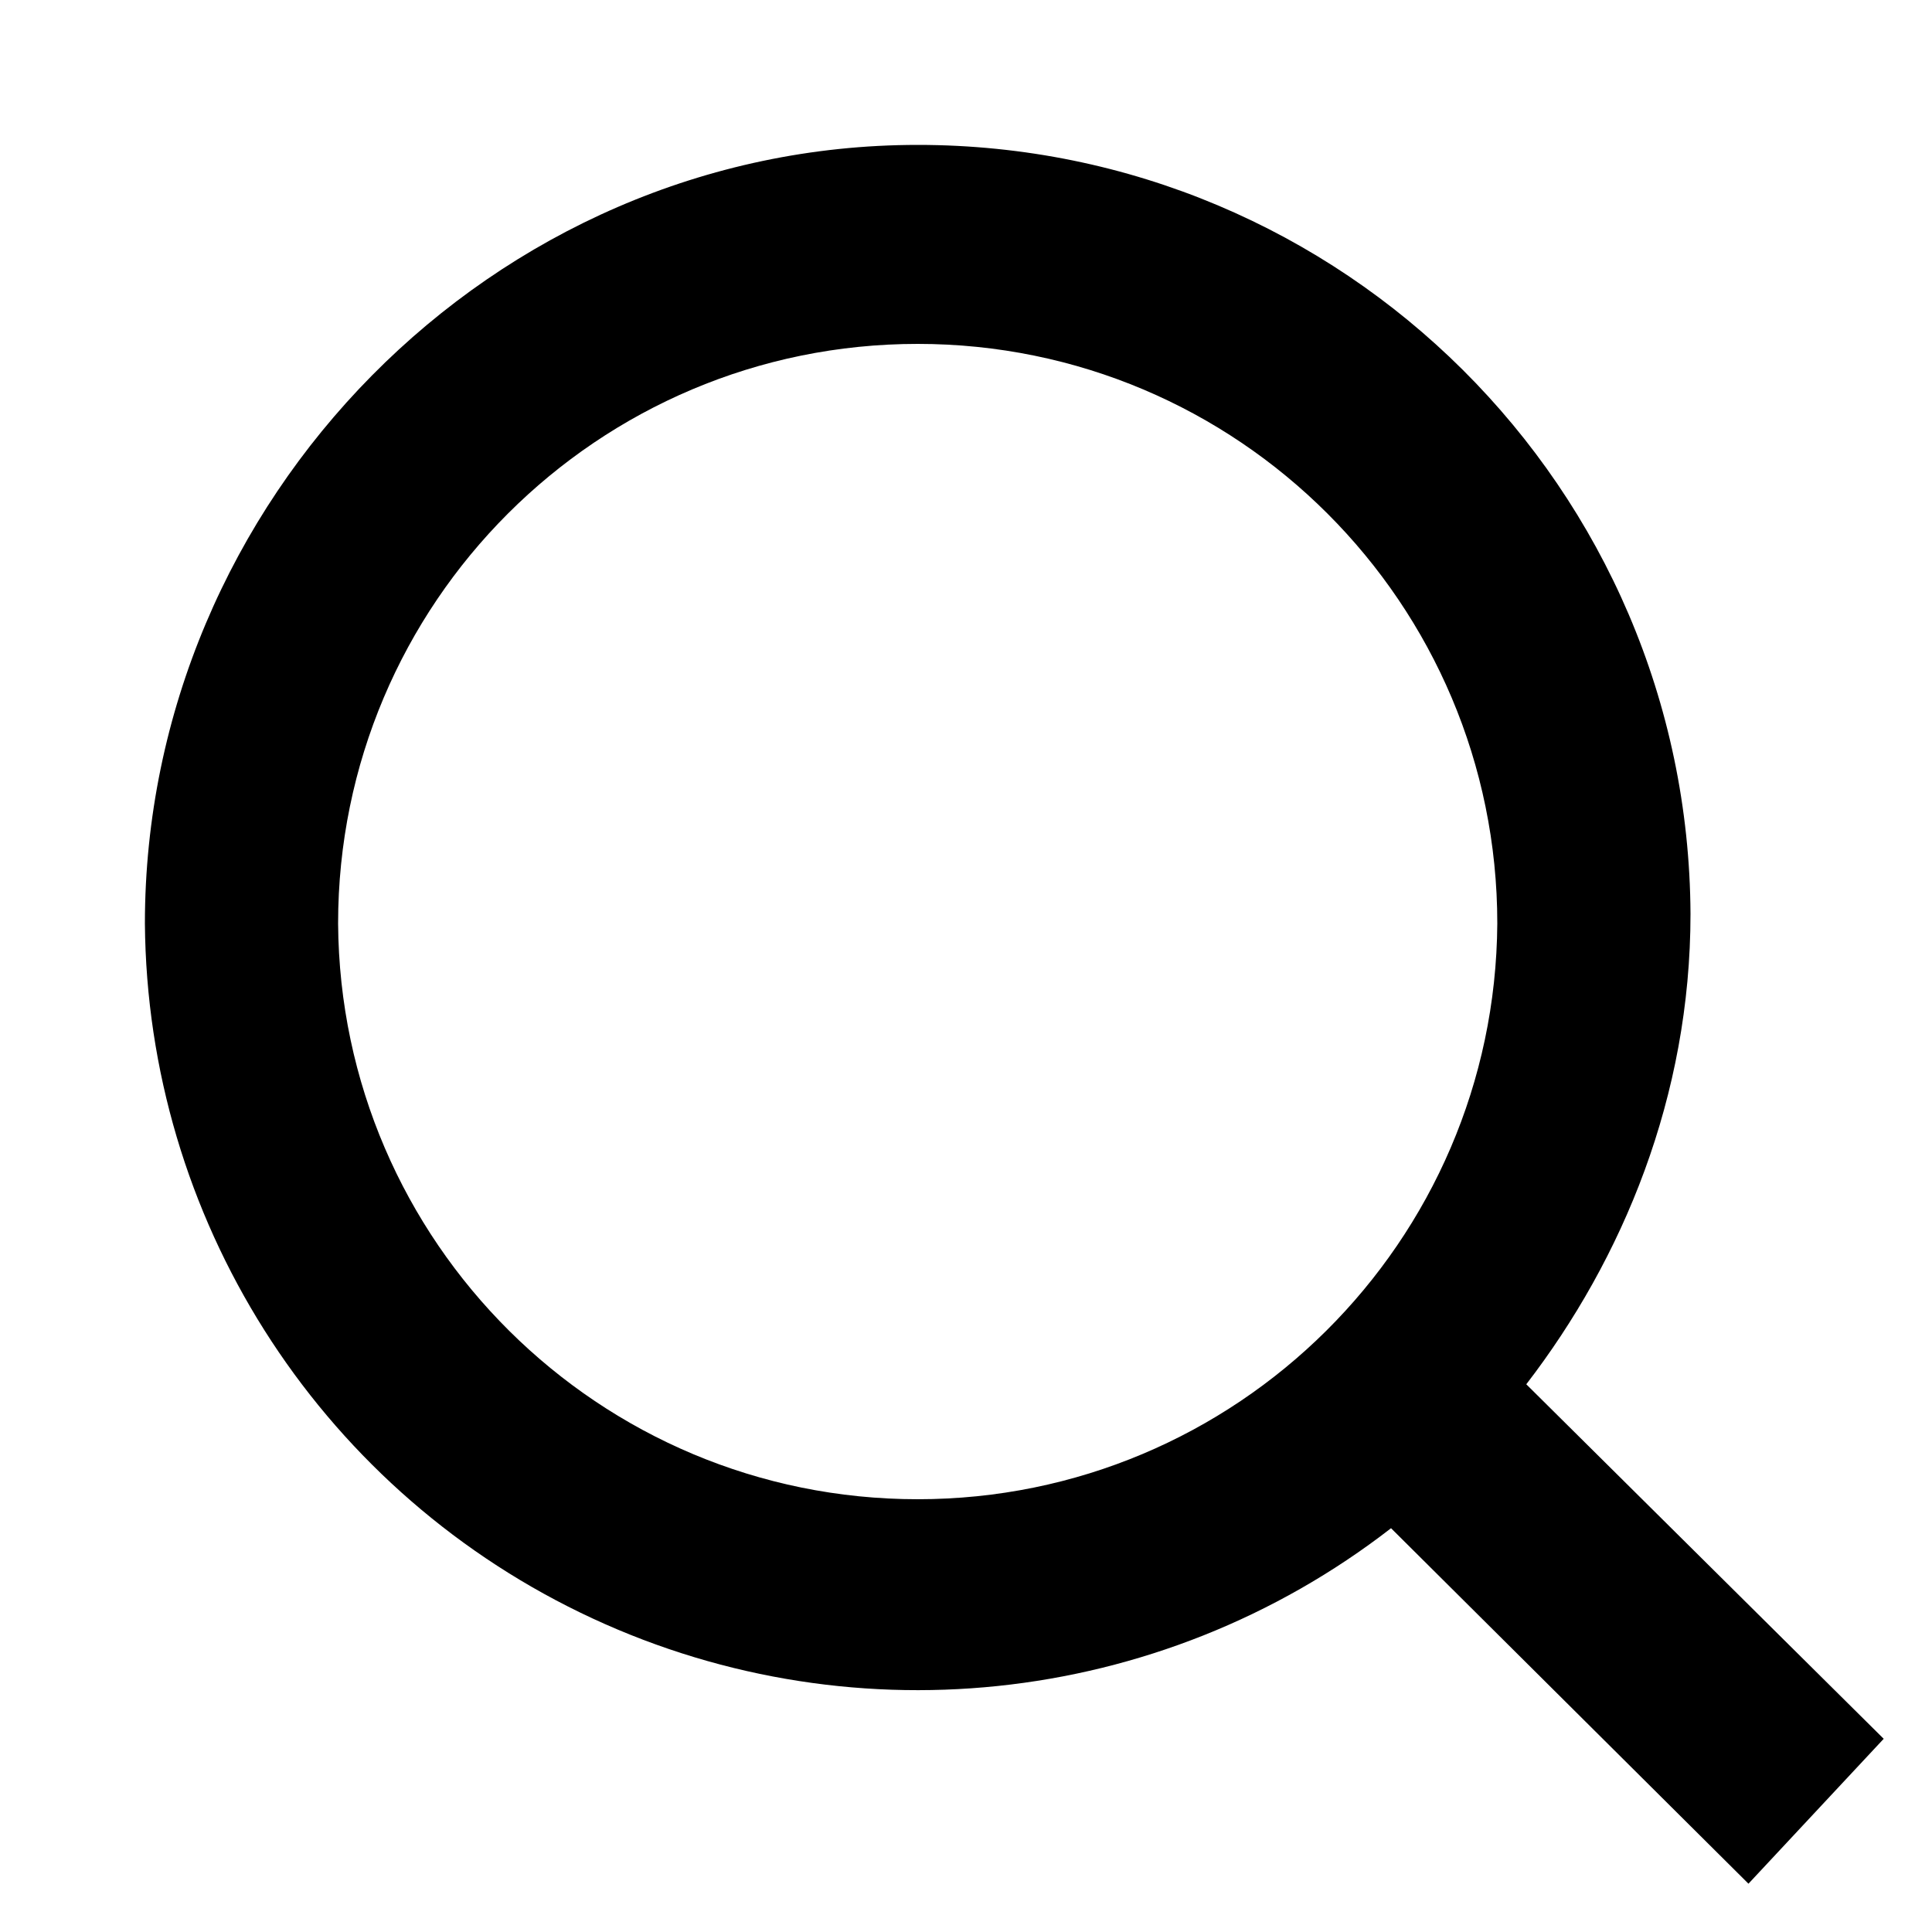
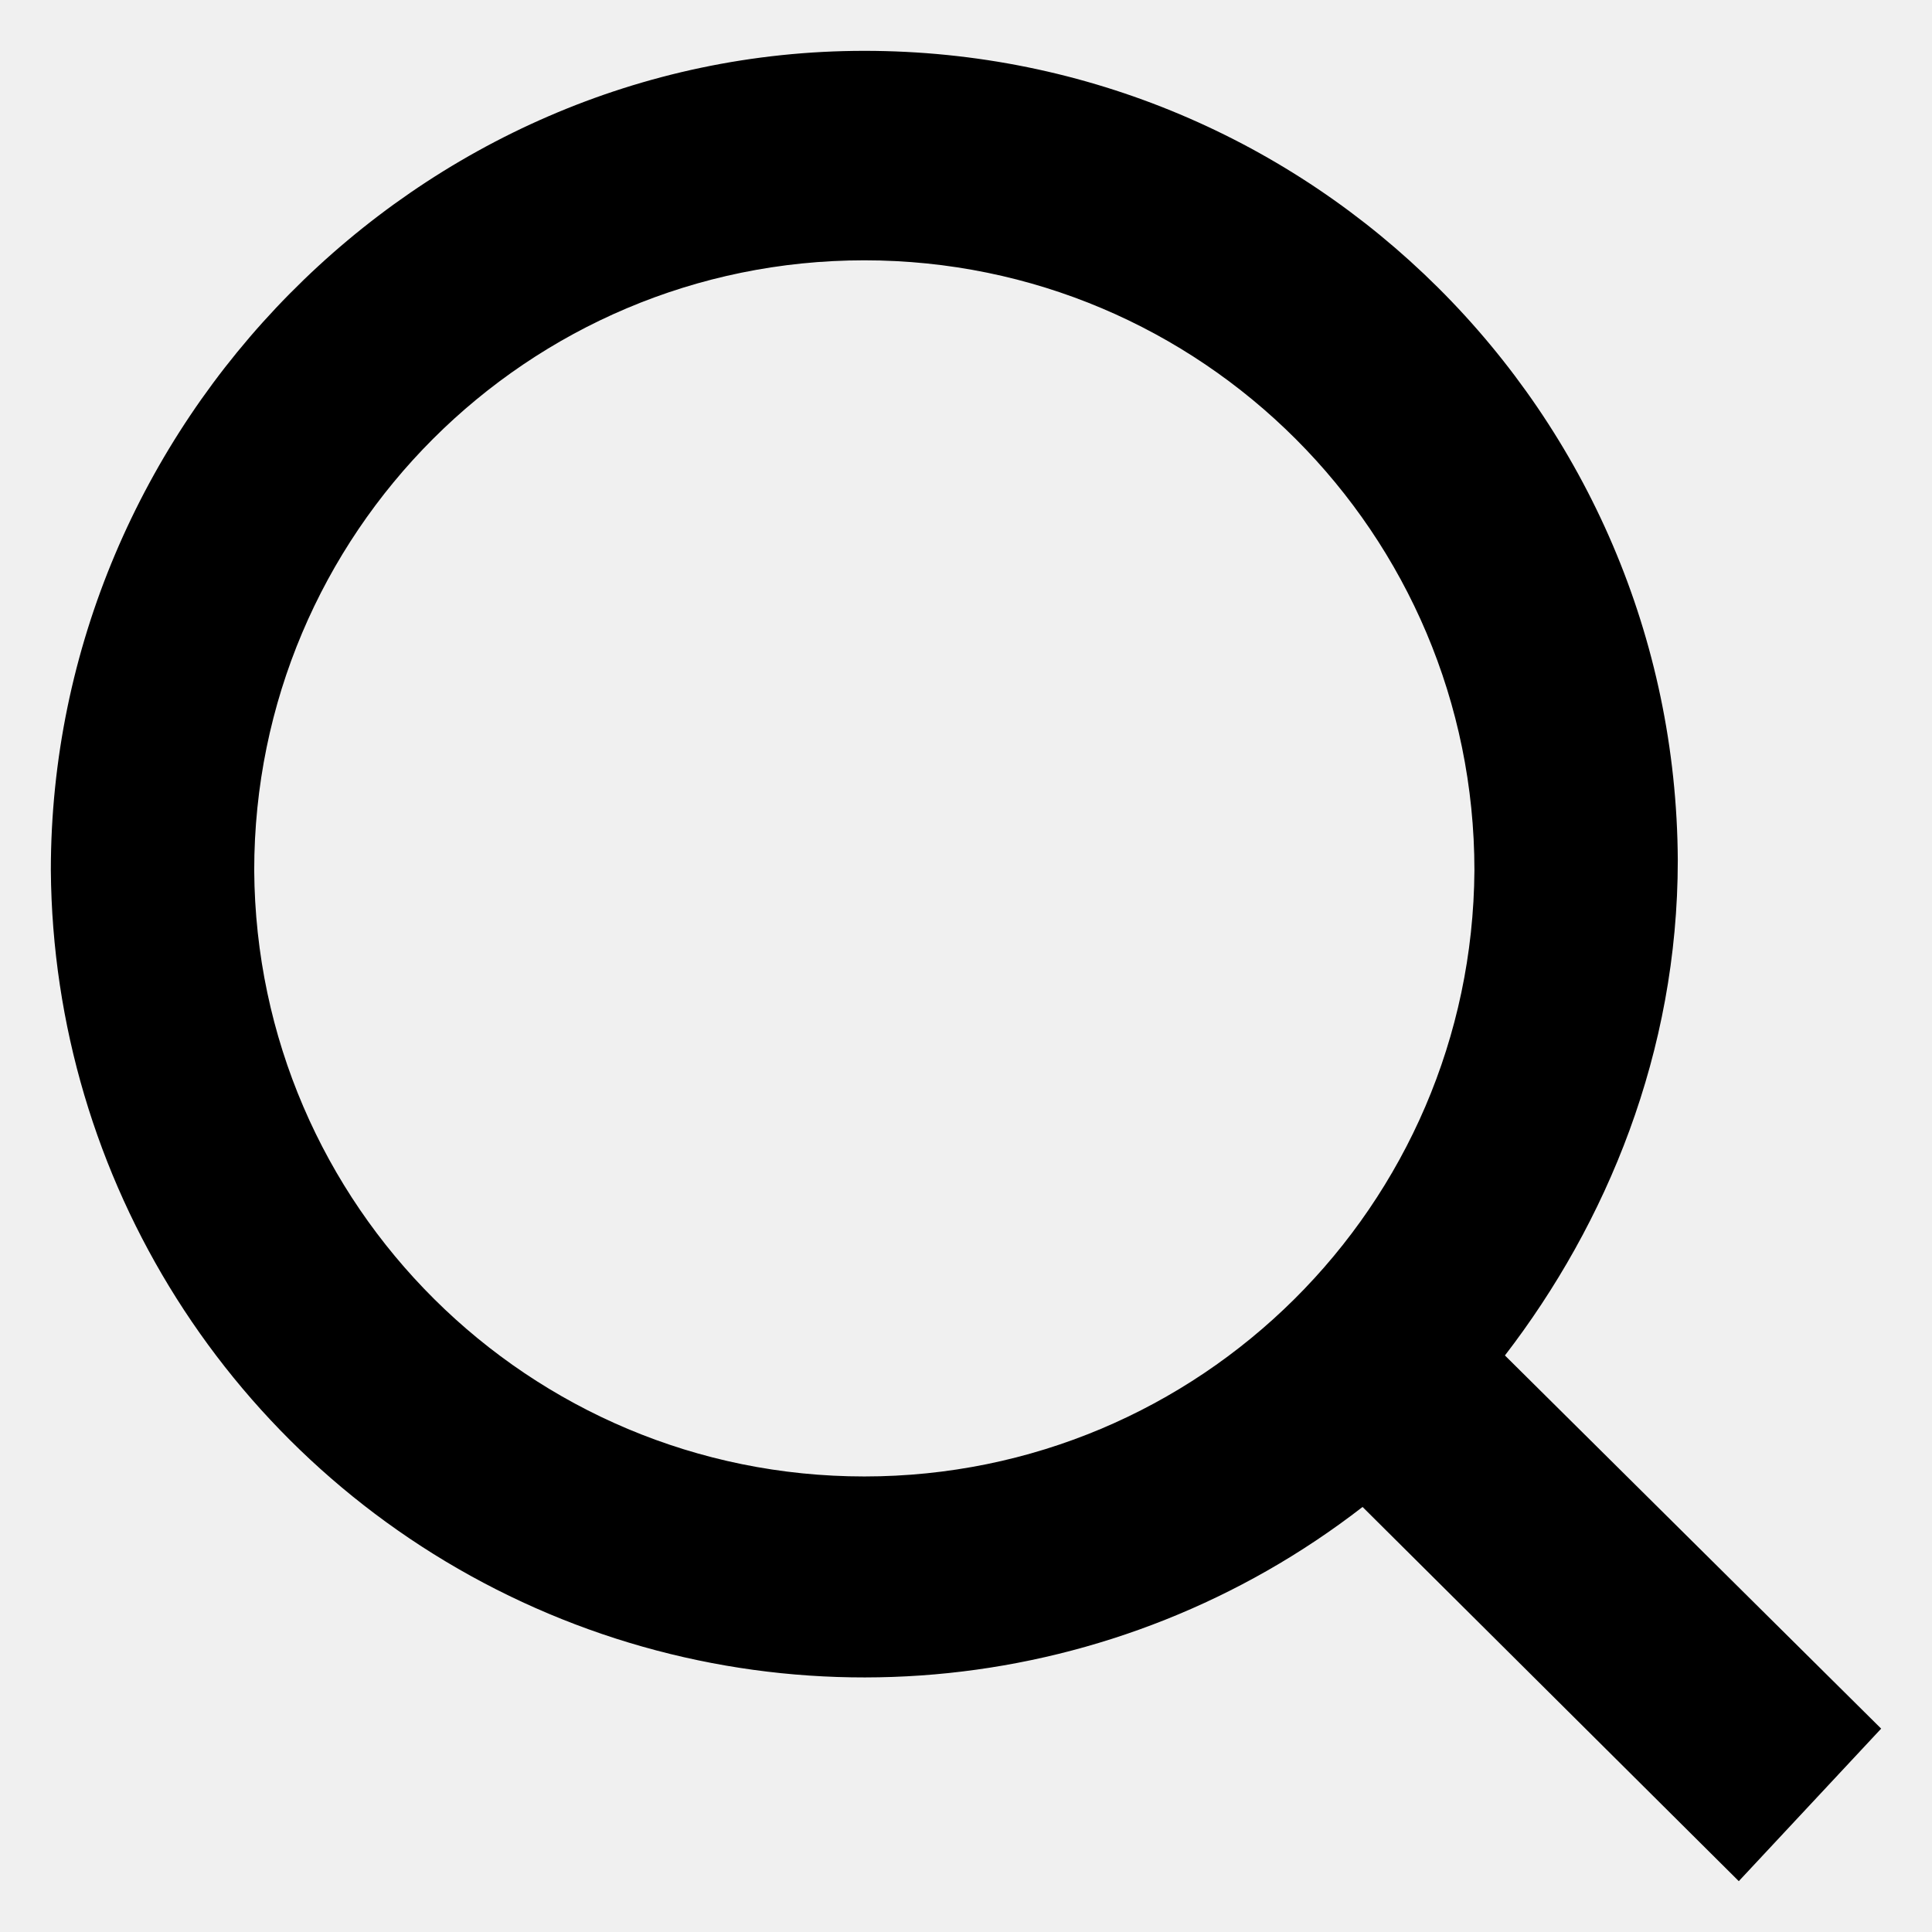
- <svg xmlns="http://www.w3.org/2000/svg" width="20" height="20" fill="none">
-   <path fill="#E5E5E5" d="M0 0h20v20H0z" />
-   <g clip-path="url(#a)">
-     <path fill="#F2F2F2" d="M-914-22H366v3556.86H-914z" />
-     <g filter="url(#b)">
-       <path fill="#fff" d="M-874-22H326v3556.86H-874z" />
-       <path fill="#fff" d="M-874-22H326v64H-874z" />
-       <path fill="#000" d="m19.5 18-3.7-3.67c1-1.3 1.7-2.98 1.7-4.87a8 8 0 0 0-8-7.96c-4.4 0-8 3.68-8 8.06a8 8 0 0 0 12.9 6.26l3.7 3.68 1.4-1.5Zm-10-2.48a6 6 0 0 1-6-5.96 6 6 0 0 1 12 0 6 6 0 0 1-6 5.96Z" />
-     </g>
-   </g>
-   <defs>
-     <clipPath id="a">
-       <path fill="#fff" d="M-914-22H366v3556.86H-914z" />
-     </clipPath>
-     <filter id="b" width="1230" height="3586.86" x="-889" y="-37" color-interpolation-filters="sRGB" filterUnits="userSpaceOnUse">
-       <feFlood flood-opacity="0" result="BackgroundImageFix" />
-       <feColorMatrix in="SourceAlpha" result="hardAlpha" values="0 0 0 0 0 0 0 0 0 0 0 0 0 0 0 0 0 0 127 0" />
-       <feOffset />
-       <feGaussianBlur stdDeviation="7.5" />
-       <feColorMatrix values="0 0 0 0 0 0 0 0 0 0 0 0 0 0 0 0 0 0 0.2 0" />
-       <feBlend in2="BackgroundImageFix" result="effect1_dropShadow_0_1" />
-       <feBlend in="SourceGraphic" in2="effect1_dropShadow_0_1" result="shape" />
-     </filter>
-   </defs>
+ <svg xmlns="http://www.w3.org/2000/svg" width="19" height="19" fill="none" viewBox="0 0 19 19">
+   <path fill="#000" d="m18.5 17-3.7-3.67c1-1.3 1.7-2.98 1.7-4.87A8 8 0 0 0 8.5.5C4.1.5.5 4.18.5 8.56a8 8 0 0 0 12.9 6.26l3.7 3.68 1.4-1.5Zm-10-2.48a6 6 0 0 1-6-5.96 6 6 0 0 1 12 0 6 6 0 0 1-6 5.96Z" />
</svg>
